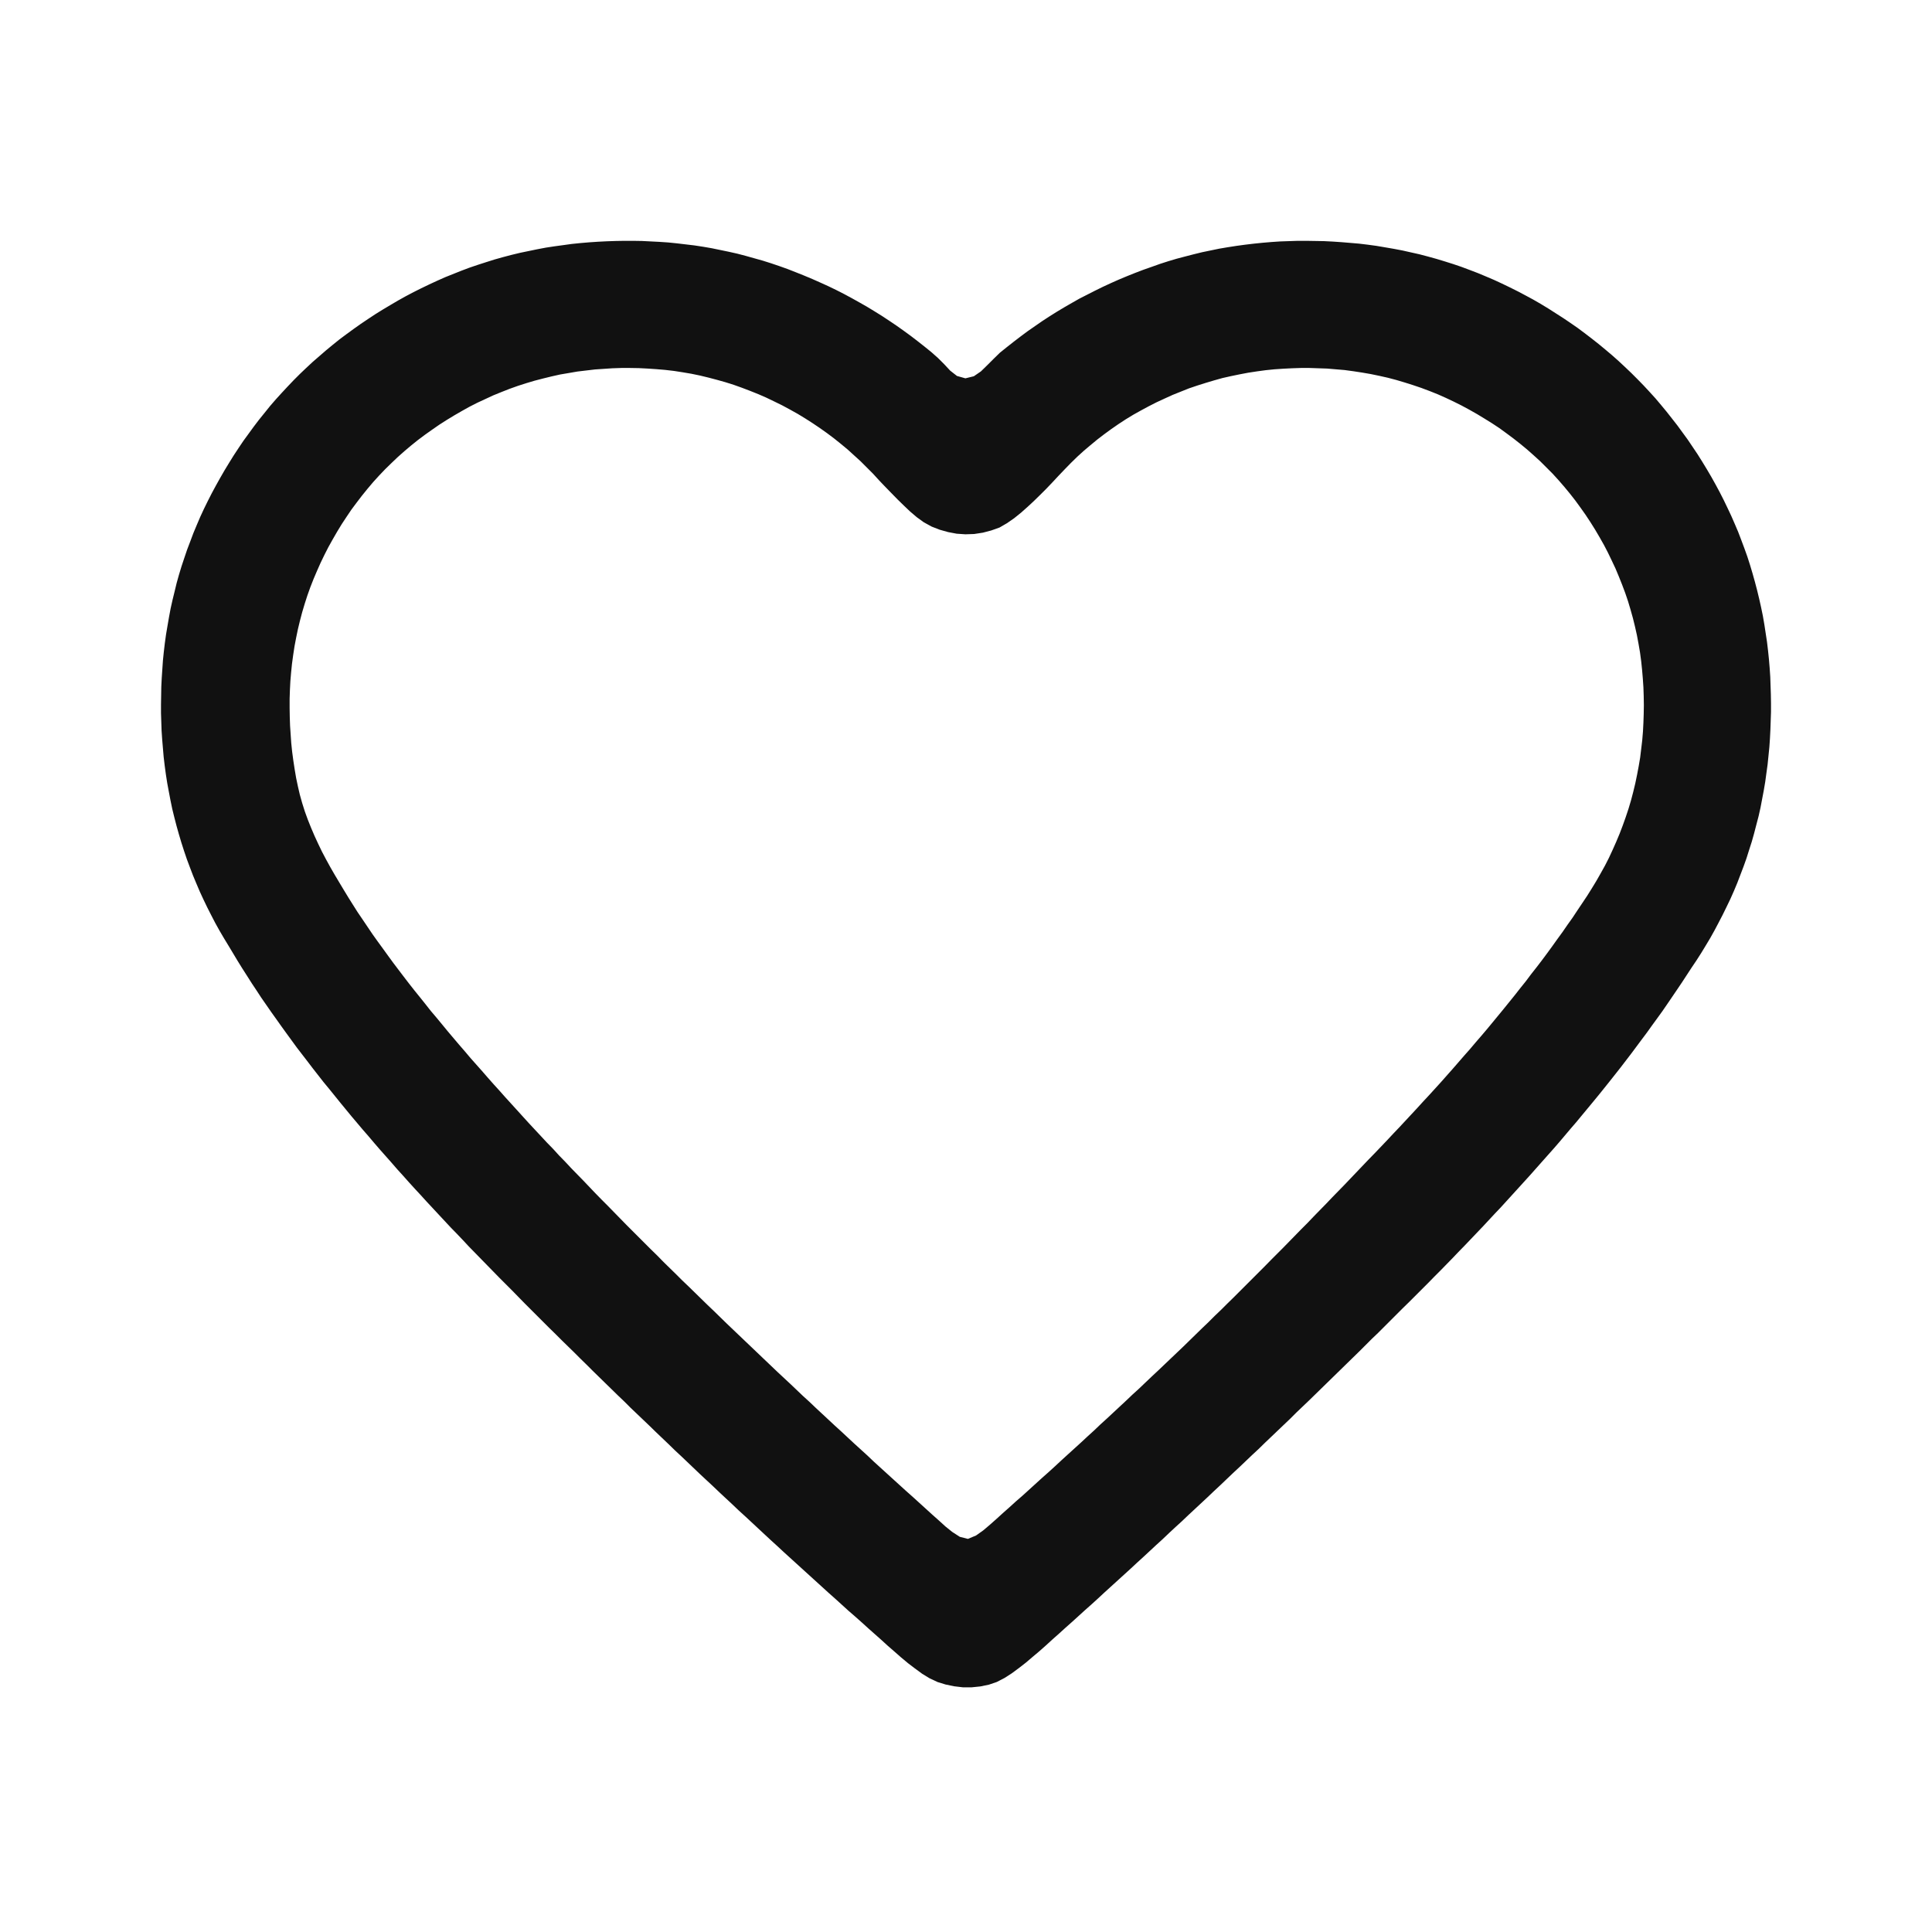
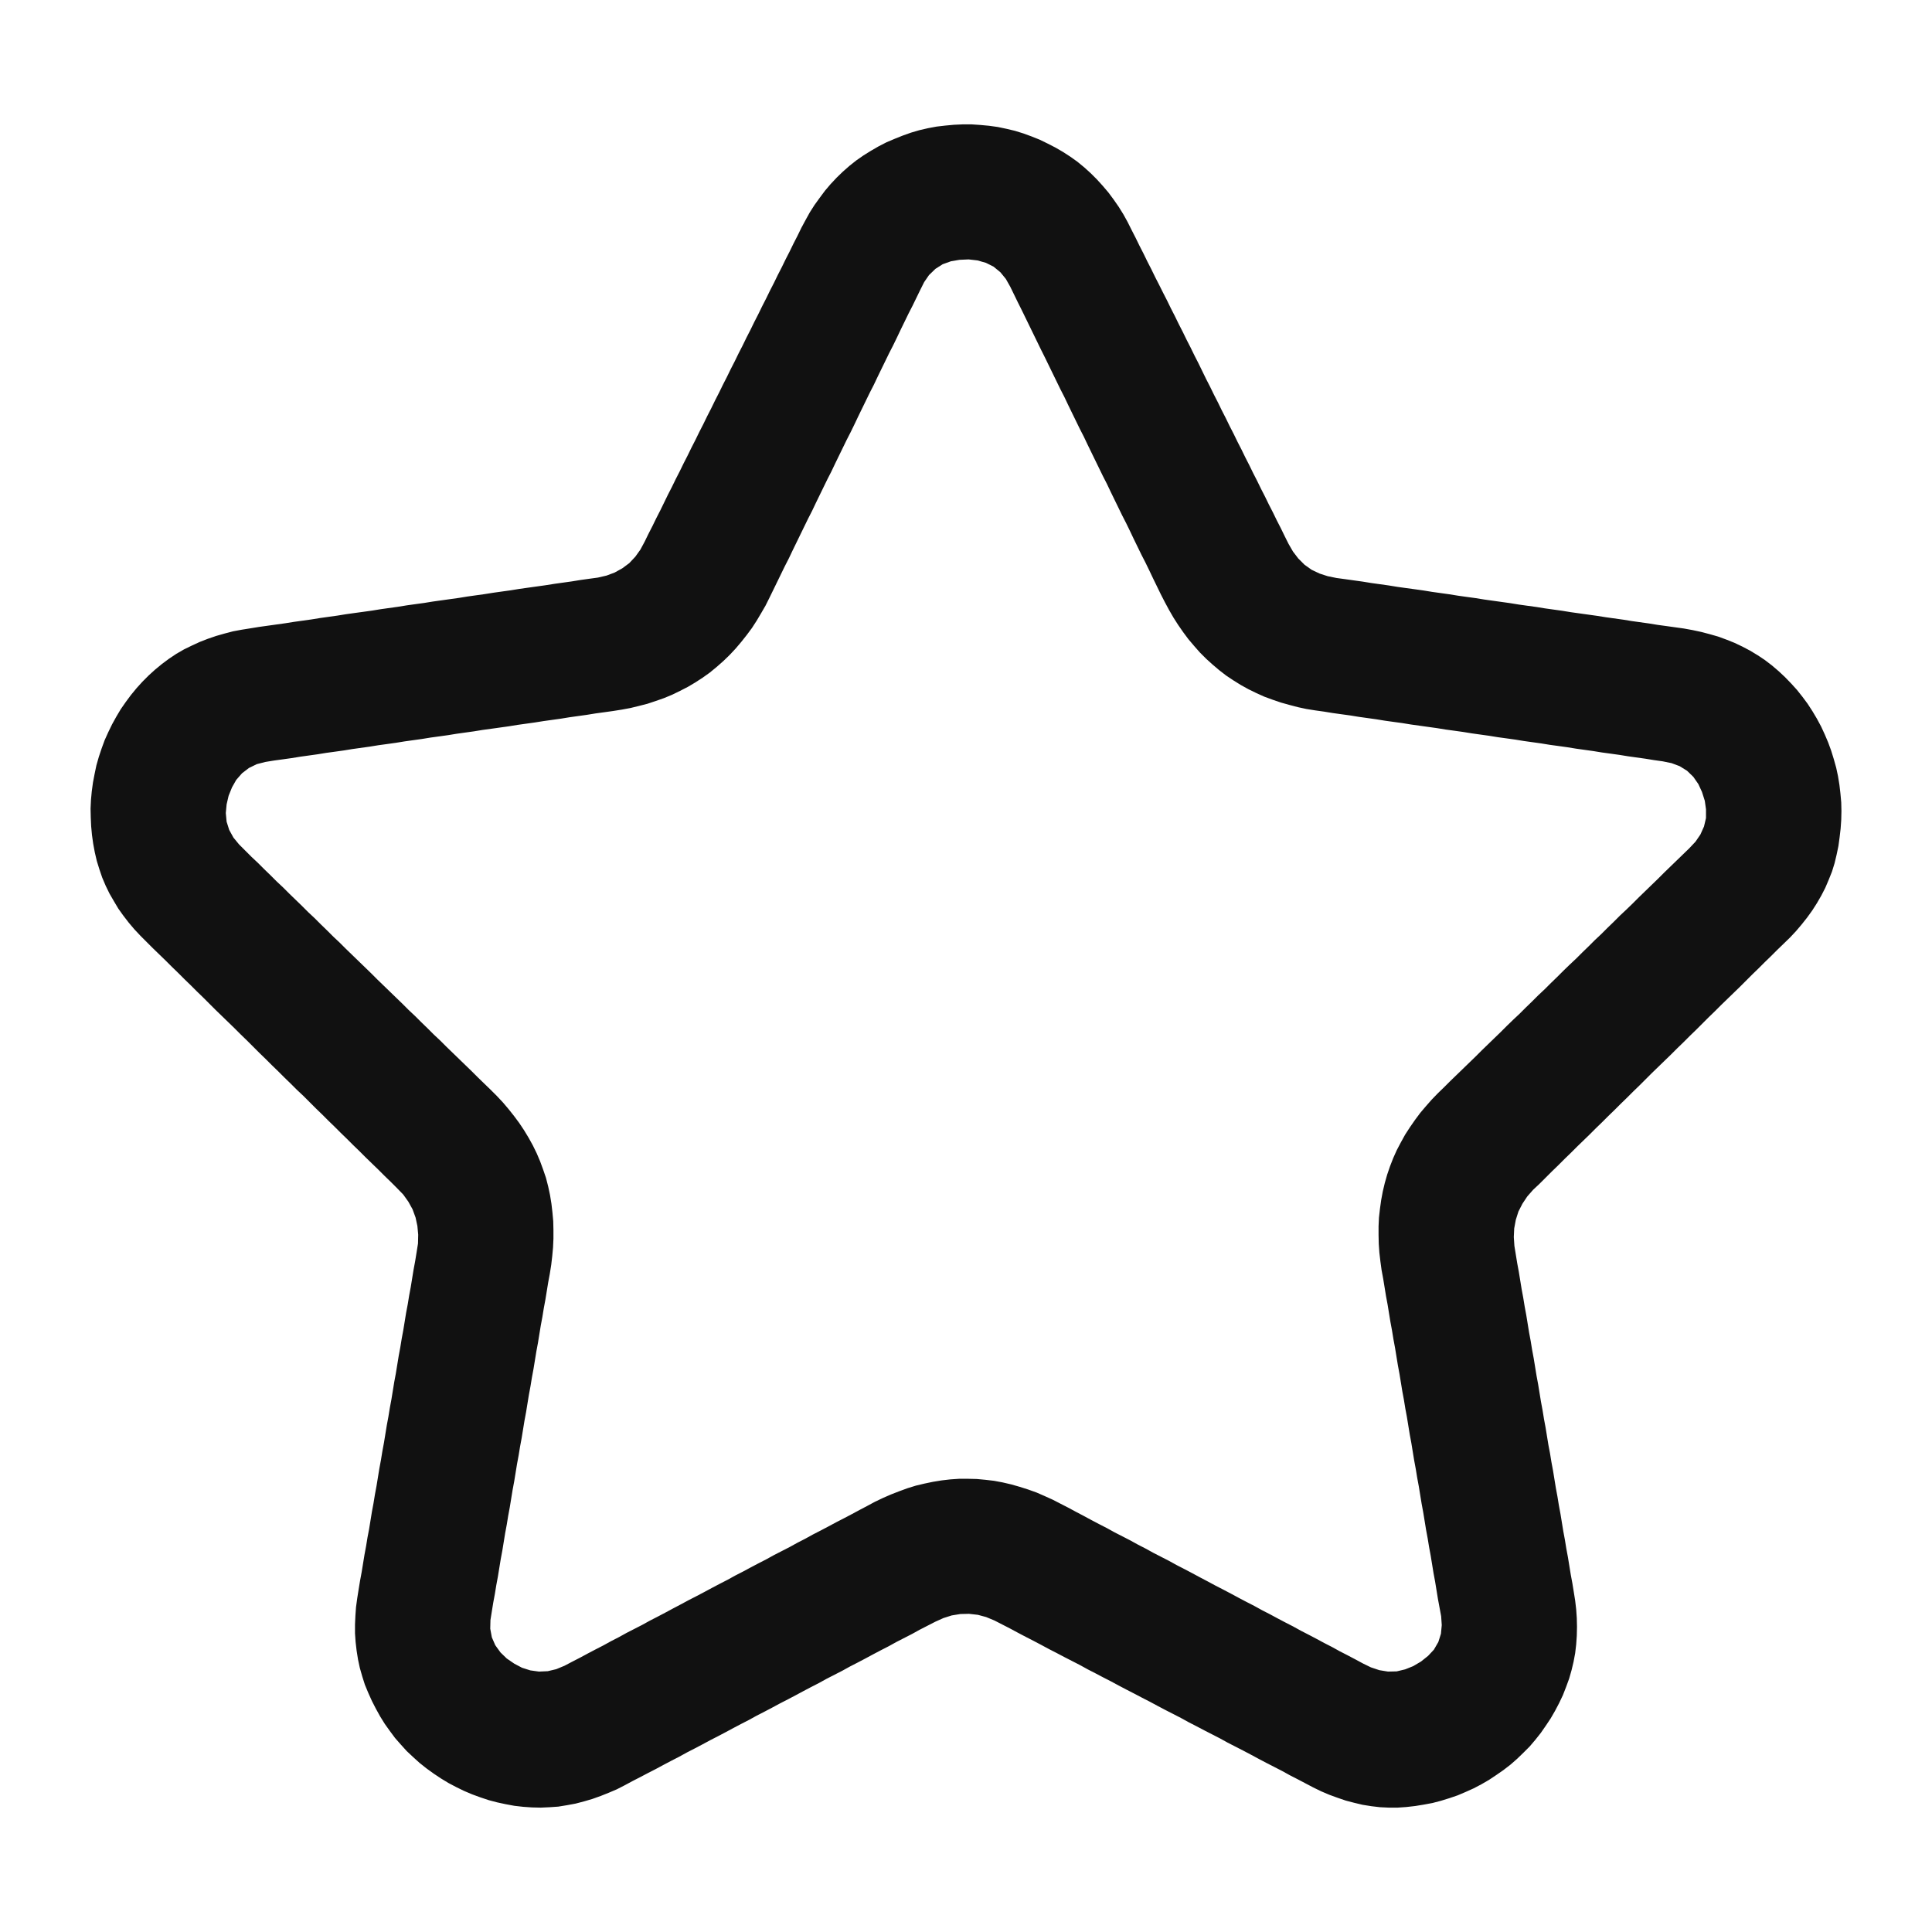
- <svg xmlns="http://www.w3.org/2000/svg" width="22.0" height="22.0" viewBox="0 0 1306.8 1306.8">
-   <path d="M680.9 1071.9L676.3 1068.2L672.0 1064.0L667.8 1059.8L663.5 1055.6L658.7 1052.3L653.0 1050.9L647.3 1052.5L642.7 1056.1L638.7 1060.4L634.5 1064.6L630.0 1068.6L625.3 1072.4L620.6 1076.1L615.9 1079.7L611.1 1083.2L606.3 1086.6L601.4 1089.9L596.4 1093.2L591.4 1096.3L586.3 1099.4L581.2 1102.3L576.0 1105.2L570.8 1108.0L565.5 1110.7L560.1 1113.3L554.8 1115.7L549.4 1118.1L543.9 1120.4L538.4 1122.6L532.8 1124.8L527.2 1126.8L521.6 1128.7L515.9 1130.5L510.2 1132.1L504.5 1133.7L498.8 1135.2L493.0 1136.5L487.2 1137.7L481.4 1138.9L475.6 1139.9L469.7 1140.8L463.8 1141.5L457.9 1142.2L452.0 1142.8L446.1 1143.2L440.2 1143.5L434.3 1143.8L428.3 1143.9L422.3 1143.9L416.4 1143.8L410.5 1143.6L404.6 1143.3L398.6 1142.9L392.7 1142.4L386.8 1141.8L381.0 1141.0L375.1 1140.2L369.2 1139.3L363.4 1138.2L357.6 1137.0L351.8 1135.8L346.0 1134.4L340.3 1132.9L334.6 1131.3L328.9 1129.5L323.3 1127.7L317.7 1125.8L312.1 1123.7L306.6 1121.5L301.1 1119.3L295.7 1116.9L290.3 1114.4L284.9 1111.8L279.7 1109.2L274.4 1106.4L269.2 1103.5L264.1 1100.5L258.9 1097.4L253.9 1094.3L248.9 1091.0L244.0 1087.7L239.2 1084.3L234.4 1080.8L229.7 1077.3L225.1 1073.6L220.5 1069.8L216.0 1065.9L211.5 1062.0L207.2 1058.0L202.9 1053.9L198.7 1049.7L194.6 1045.4L190.6 1041.1L186.6 1036.7L182.7 1032.2L179.0 1027.6L175.2 1022.9L171.7 1018.3L168.2 1013.5L164.7 1008.7L161.4 1003.8L158.1 998.8L155.0 993.8L151.9 988.7L148.9 983.5L146.0 978.3L143.2 973.1L140.5 967.8L137.9 962.5L135.4 957.1L133.1 951.7L130.8 946.2L128.7 940.6L126.6 935.1L124.7 929.5L122.8 923.8L121.1 918.2L119.5 912.5L118.1 906.7L116.7 901.0L115.4 895.2L114.3 889.3L113.3 883.5L112.3 877.6L111.5 871.8L110.8 865.9L110.2 860.0L109.8 854.1L109.4 848.2L109.1 842.3L109.0 836.3L108.9 830.3L108.9 824.4L109.1 818.4L109.3 812.5L109.7 806.6L110.2 800.7L110.7 794.8L111.4 788.9L112.2 783.0L113.1 777.2L114.2 771.3L115.3 765.5L116.5 759.7L117.9 754.0L119.4 748.2L121.0 742.5L122.7 736.8L124.5 731.2L126.4 725.6L128.5 720.0L130.6 714.5L132.9 709.0L135.2 703.6L137.7 698.2L140.3 692.8L143.0 687.5L145.7 682.3L148.6 677.1L151.6 672.0L154.7 666.9L157.7 661.9L160.7 656.9L163.8 651.9L167.0 646.9L170.3 641.7L173.5 636.9L176.7 632.0L180.1 627.1L183.5 622.2L187.0 617.3L190.4 612.5L193.8 607.8L197.3 603.0L200.8 598.2L204.5 593.4L208.2 588.6L211.7 584.0L215.3 579.4L218.9 574.8L222.7 570.2L226.5 565.5L230.3 560.8L234.0 556.3L237.7 551.8L241.5 547.3L245.3 542.8L249.3 538.2L253.2 533.6L257.0 529.2L260.9 524.8L264.8 520.4L268.7 515.9L272.7 511.5L276.7 507.0L280.8 502.5L284.7 498.3L288.6 494.0L292.7 489.6L296.7 485.3L300.8 480.9L304.9 476.5L309.1 472.2L313.1 468.0L317.1 463.7L321.2 459.5L325.3 455.3L329.5 451.0L333.7 446.7L337.9 442.4L342.2 438.1L346.4 433.9L350.5 429.7L354.7 425.4L358.9 421.2L363.1 417.0L367.3 412.8L371.5 408.6L375.7 404.5L379.9 400.3L384.2 396.1L388.4 392.0L392.6 387.8L396.8 383.7L401.0 379.5L405.2 375.4L409.5 371.2L413.7 367.1L418.0 362.9L422.3 358.8L426.5 354.6L430.8 350.5L435.1 346.4L439.4 342.3L443.6 338.2L447.9 334.1L452.2 330.0L456.4 325.9L460.7 321.9L465.0 317.8L469.3 313.7L473.6 309.6L478.0 305.5L482.3 301.5L486.6 297.4L491.0 293.3L495.3 289.3L499.6 285.2L504.0 281.2L508.3 277.2L512.7 273.1L517.0 269.1L521.3 265.1L525.7 261.1L530.0 257.1L534.4 253.1L538.8 249.1L543.2 245.1L547.6 241.1L552.0 237.1L556.4 233.1L560.8 229.1L565.2 225.2L569.6 221.2L574.0 217.2L578.5 213.3L582.9 209.4L587.3 205.4L591.7 201.5L596.1 197.6L600.7 193.4L605.2 189.5L609.4 185.8L614.2 181.8L618.8 178.3L623.7 174.7L628.6 171.7L634.1 169.1L639.6 167.4L645.4 166.2L651.3 165.5L657.2 165.5L663.1 166.1L668.9 167.3L674.2 169.1L679.6 171.9L684.4 175.0L689.4 178.7L693.9 182.2L698.6 186.2L703.0 189.9L707.4 193.8L712.0 198.0L716.4 201.9L720.8 205.9L725.2 209.8L729.6 213.8L734.0 217.8L738.4 221.7L742.8 225.7L747.1 229.7L751.5 233.7L755.9 237.7L760.3 241.7L764.7 245.7L769.1 249.8L773.5 253.8L777.8 257.8L782.1 261.8L786.5 265.8L790.8 269.9L795.1 273.9L799.5 277.9L803.8 282.0L808.1 286.0L812.5 290.1L816.8 294.1L821.1 298.2L825.5 302.3L829.8 306.4L834.1 310.5L838.4 314.5L842.7 318.6L847.0 322.7L851.3 326.7L855.5 330.8L859.8 334.9L864.1 339.0L868.4 343.1L872.7 347.2L876.9 351.4L881.2 355.5L885.5 359.6L889.8 363.8L894.0 367.9L898.3 372.1L902.5 376.2L906.7 380.3L911.0 384.5L915.2 388.6L919.4 392.7L923.6 396.9L927.8 401.1L932.1 405.2L936.3 409.4L940.5 413.6L944.7 417.8L948.9 422.0L953.2 426.2L957.4 430.4L961.6 434.6L965.9 438.9L970.1 443.2L974.3 447.4L978.4 451.6L982.5 455.8L986.5 460.0L990.7 464.3L994.8 468.6L999.0 473.0L1003.1 477.3L1007.1 481.6L1011.1 485.9L1015.1 490.1L1019.1 494.5L1023.2 499.0L1027.2 503.4L1031.2 507.8L1035.2 512.2L1039.0 516.5L1042.9 520.9L1046.9 525.4L1050.9 529.9L1054.8 534.4L1058.6 538.9L1062.4 543.4L1066.2 547.8L1070.0 552.4L1073.9 557.1L1077.7 561.7L1081.4 566.2L1085.1 570.8L1088.7 575.3L1092.5 580.1L1096.2 584.8L1099.8 589.5L1103.4 594.2L1106.9 598.9L1110.4 603.6L1114.0 608.4L1117.5 613.3L1121.0 618.1L1124.4 622.8L1127.7 627.6L1131.1 632.6L1134.5 637.6L1137.8 642.5L1141.0 647.4L1144.2 652.3L1147.5 657.2L1150.7 662.2L1153.8 667.3L1156.8 672.3L1159.7 677.5L1162.5 682.8L1165.2 688.0L1167.8 693.3L1170.4 698.7L1172.8 704.1L1175.1 709.6L1177.2 715.1L1179.3 720.6L1181.3 726.2L1183.1 731.9L1184.9 737.5L1186.5 743.2L1188.0 749.0L1189.5 754.7L1190.8 760.5L1191.9 766.3L1193.0 772.1L1194.0 778.0L1194.8 783.9L1195.6 789.7L1196.2 795.6L1196.8 801.6L1197.2 807.5L1197.5 813.4L1197.7 819.3L1197.9 825.2L1197.9 831.2L1197.8 837.2L1197.6 843.1L1197.4 849.0L1197.0 854.9L1196.5 860.9L1195.9 866.7L1195.2 872.6L1194.3 878.5L1193.4 884.4L1192.4 890.2L1191.2 896.0L1189.9 901.8L1188.5 907.6L1187.0 913.3L1185.4 919.0L1183.7 924.7L1181.9 930.3L1179.9 935.9L1177.8 941.5L1175.7 947.0L1173.4 952.4L1171.0 957.9L1168.5 963.2L1165.9 968.6L1163.2 973.9L1160.4 979.1L1157.5 984.3L1154.5 989.4L1151.4 994.5L1148.2 999.6L1144.9 1004.5L1141.6 1009.4L1138.1 1014.2L1134.6 1019.0L1131.0 1023.6L1127.3 1028.3L1123.5 1032.9L1119.7 1037.4L1115.7 1041.8L1111.7 1046.1L1107.5 1050.4L1103.4 1054.5L1099.1 1058.6L1094.7 1062.7L1090.3 1066.6L1085.8 1070.4L1081.2 1074.2L1076.5 1077.9L1071.8 1081.5L1067.1 1085.0L1062.2 1088.4L1057.3 1091.7L1052.3 1094.9L1047.3 1098.1L1042.2 1101.2L1037.0 1104.2L1031.8 1107.0L1026.5 1109.8L1021.3 1112.4L1015.9 1115.0L1010.5 1117.5L1005.1 1119.8L999.6 1122.1L994.1 1124.2L988.5 1126.3L982.9 1128.2L977.2 1130.0L971.6 1131.7L965.8 1133.3L960.1 1134.8L954.3 1136.1L948.5 1137.4L942.7 1138.5L936.9 1139.5L931.0 1140.5L925.1 1141.3L919.3 1142.0L913.4 1142.5L907.4 1143.0L901.5 1143.4L895.6 1143.7L889.7 1143.8L883.7 1143.9L877.8 1143.9L871.8 1143.7L865.9 1143.5L860.0 1143.1L854.1 1142.6L848.2 1142.0L842.3 1141.3L836.4 1140.5L830.6 1139.6L824.7 1138.6L818.9 1137.4L813.1 1136.2L807.4 1134.8L801.6 1133.3L795.9 1131.8L790.2 1130.1L784.6 1128.3L779.0 1126.3L773.3 1124.3L767.8 1122.2L762.3 1120.0L756.8 1117.7L751.4 1115.3L746.0 1112.8L740.7 1110.2L735.4 1107.5L730.1 1104.8L725.0 1101.9L719.8 1098.9L714.8 1095.9L709.7 1092.7L704.8 1089.5L699.9 1086.1L695.0 1082.7L690.3 1079.2L685.6 1075.6L680.9 1071.9ZM1111.9 829.9L1111.8 823.9L1111.6 818.0L1111.3 812.1L1110.8 806.1L1110.1 800.2L1109.4 794.4L1108.4 788.5L1107.3 782.7L1106.1 776.9L1104.7 771.1L1103.2 765.4L1101.5 759.7L1099.6 754.0L1097.6 748.4L1095.5 742.9L1093.2 737.4L1090.8 732.0L1088.3 726.6L1085.6 721.3L1082.7 716.1L1079.8 711.0L1076.7 705.9L1073.5 700.8L1070.3 696.0L1067.0 691.1L1063.7 686.1L1060.2 681.2L1056.9 676.4L1053.4 671.6L1049.9 666.7L1046.4 661.9L1042.9 657.2L1039.3 652.5L1035.6 647.8L1032.0 643.0L1028.3 638.4L1024.7 633.8L1020.9 629.1L1017.1 624.4L1013.4 619.9L1009.7 615.4L1005.9 610.8L1002.0 606.2L998.1 601.7L994.3 597.2L990.4 592.8L986.5 588.3L982.5 583.7L978.6 579.3L974.7 574.9L970.7 570.5L966.7 566.1L962.6 561.7L958.6 557.3L954.6 553.0L950.6 548.7L946.5 544.3L942.4 540.0L938.2 535.5L934.0 531.1L929.8 526.7L925.6 522.4L921.5 518.1L917.4 513.8L913.3 509.5L909.3 505.3L905.2 501.1L901.2 497.0L897.1 492.7L892.8 488.3L888.6 484.0L884.4 479.6L880.2 475.4L876.1 471.2L872.0 467.0L867.9 462.8L863.8 458.7L859.7 454.6L855.4 450.2L851.1 445.9L846.8 441.6L842.6 437.4L838.4 433.2L834.3 429.1L830.1 425.0L826.1 421.0L821.7 416.8L817.4 412.5L813.0 408.3L808.7 404.1L804.5 400.0L800.3 395.9L796.1 391.9L792.0 388.0L787.7 383.9L783.4 379.8L779.0 375.7L774.7 371.6L770.4 367.5L766.0 363.5L761.7 359.4L757.4 355.4L753.0 351.3L748.7 347.3L744.3 343.3L740.0 339.2L735.6 335.2L731.3 331.2L726.9 327.2L722.5 323.2L718.1 319.2L713.7 315.1L709.3 311.1L704.9 307.2L700.5 303.2L696.1 299.2L691.7 295.2L687.2 291.3L682.8 287.3L678.4 283.4L674.0 279.4L669.6 275.5L665.0 271.6L660.2 268.2L654.7 265.9L649.2 267.3L644.1 270.6L639.5 274.3L635.1 278.3L630.6 282.3L626.2 286.3L621.8 290.3L617.4 294.3L613.0 298.2L608.6 302.2L604.2 306.2L599.8 310.2L595.4 314.2L591.0 318.2L586.7 322.3L582.3 326.3L577.9 330.3L573.6 334.3L569.2 338.4L564.8 342.4L560.5 346.4L556.1 350.5L551.8 354.5L547.5 358.6L543.1 362.6L538.8 366.7L534.5 370.8L530.2 374.8L525.8 378.9L521.5 383.0L517.2 387.1L512.9 391.2L508.6 395.3L504.3 399.4L499.9 403.6L495.6 407.7L491.3 411.8L487.1 415.9L482.9 420.0L478.6 424.1L474.3 428.3L470.0 432.5L465.8 436.6L461.5 440.7L457.4 444.8L453.1 449.0L448.8 453.2L444.6 457.5L440.4 461.6L436.2 465.8L432.1 469.9L427.8 474.2L423.6 478.4L419.4 482.7L415.3 486.9L411.2 491.1L407.0 495.3L402.8 499.6L398.7 503.9L394.6 508.2L390.5 512.4L386.4 516.6L382.3 521.0L378.1 525.3L374.1 529.7L370.0 533.9L366.0 538.2L361.9 542.6L357.8 547.0L353.8 551.4L349.9 555.7L345.9 560.1L341.8 564.6L337.9 569.0L333.9 573.4L330.1 577.7L326.1 582.3L322.1 586.8L318.2 591.2L314.4 595.7L310.5 600.2L306.6 604.8L302.8 609.3L299.1 613.8L295.3 618.4L291.4 623.0L287.7 627.7L284.1 632.2L280.3 636.9L276.6 641.6L273.0 646.3L269.5 650.9L265.8 655.8L262.3 660.6L258.9 665.3L255.4 670.1L251.9 675.0L248.6 679.9L245.3 684.8L241.9 689.8L238.8 694.7L235.6 699.8L232.5 704.9L229.5 709.9L226.4 715.1L223.4 720.3L220.6 725.4L217.8 730.7L215.2 736.1L212.8 741.3L210.4 746.9L208.2 752.4L206.2 757.9L204.4 763.6L202.8 769.3L201.5 774.9L200.3 780.6L199.3 786.5L198.4 792.4L197.6 798.4L197.0 804.2L196.6 810.0L196.2 815.9L196.0 821.9L195.9 828.0L195.9 834.1L196.1 840.1L196.4 846.0L196.9 851.9L197.5 857.8L198.3 863.7L199.2 869.6L200.3 875.4L201.5 881.2L202.9 887.0L204.4 892.7L206.1 898.4L207.9 904.0L209.9 909.6L212.1 915.2L214.4 920.6L216.8 926.0L219.4 931.4L222.1 936.7L225.0 941.9L228.0 947.1L231.1 952.2L234.4 957.2L237.7 962.1L241.2 966.8L244.8 971.5L248.6 976.2L252.4 980.7L256.4 985.1L260.5 989.4L264.7 993.5L269.0 997.6L273.5 1001.6L278.0 1005.4L282.6 1009.1L287.4 1012.7L292.2 1016.1L297.1 1019.5L302.1 1022.7L307.2 1025.8L312.4 1028.8L317.6 1031.7L322.9 1034.4L328.3 1036.9L333.7 1039.4L339.1 1041.6L344.7 1043.8L350.3 1045.8L355.9 1047.6L361.6 1049.3L367.4 1050.8L373.1 1052.2L378.9 1053.5L384.8 1054.5L390.6 1055.5L396.5 1056.2L402.4 1056.9L408.3 1057.3L414.2 1057.7L420.2 1057.9L426.2 1057.9L432.2 1057.8L438.1 1057.5L444.0 1057.1L449.9 1056.6L455.9 1055.9L461.7 1055.0L467.6 1054.0L473.4 1052.8L479.2 1051.4L484.9 1049.9L490.6 1048.3L496.3 1046.5L501.9 1044.5L507.4 1042.4L512.9 1040.2L518.4 1037.8L523.8 1035.2L529.1 1032.6L534.3 1029.8L539.5 1026.9L544.6 1023.8L549.6 1020.6L554.5 1017.3L559.3 1013.9L564.1 1010.3L568.7 1006.6L573.3 1002.8L577.7 998.8L582.1 994.8L586.3 990.6L590.5 986.4L594.7 981.8L598.8 977.5L602.8 973.4L607.1 969.0L611.3 964.9L615.6 960.8L620.2 956.9L624.9 953.5L630.2 950.6L635.6 948.5L641.3 946.9L647.1 945.8L653.0 945.4L658.9 945.6L664.8 946.5L670.5 948.0L676.1 950.0L681.1 952.9L686.0 956.3L690.6 960.0L695.1 964.0L699.3 967.9L703.7 972.2L707.8 976.3L711.9 980.6L716.1 985.1L720.3 989.5L724.4 993.7L728.7 997.9L733.1 1001.9L737.6 1005.7L742.2 1009.5L746.9 1013.1L751.7 1016.6L756.6 1020.0L761.5 1023.2L766.6 1026.3L771.8 1029.2L777.0 1032.0L782.3 1034.7L787.7 1037.2L793.2 1039.7L798.7 1041.9L804.2 1044.1L809.8 1046.0L815.5 1047.8L821.2 1049.5L826.9 1051.1L832.7 1052.4L838.5 1053.6L844.3 1054.7L850.2 1055.6L856.1 1056.4L862.0 1057.0L867.9 1057.4L873.8 1057.7L879.8 1057.9L885.8 1057.9L891.8 1057.7L897.7 1057.5L903.6 1057.0L909.5 1056.5L915.4 1055.7L921.3 1054.8L927.1 1053.8L932.9 1052.6L938.7 1051.3L944.4 1049.8L950.1 1048.1L955.8 1046.3L961.4 1044.4L967.0 1042.3L972.5 1040.1L977.9 1037.7L983.2 1035.2L988.6 1032.5L993.8 1029.7L999.1 1026.7L1004.2 1023.6L1009.2 1020.5L1014.2 1017.2L1019.0 1013.7L1023.7 1010.2L1028.4 1006.5L1033.0 1002.7L1037.4 998.8L1041.8 994.8L1046.0 990.6L1050.2 986.4L1054.2 982.0L1058.1 977.5L1061.9 972.9L1065.5 968.3L1069.0 963.5L1072.4 958.7L1075.7 953.7L1078.9 948.6L1081.9 943.5L1084.9 938.2L1087.6 933.0L1090.2 927.6L1092.7 922.3L1095.0 916.8L1097.2 911.3L1099.3 905.7L1101.2 900.1L1102.9 894.4L1104.5 888.7L1105.9 883.0L1107.2 877.2L1108.3 871.3L1109.3 865.5L1110.1 859.5L1110.7 853.7L1111.2 847.8L1111.6 841.9L1111.8 835.9L1111.9 829.9Z" transform="matrix(1.0 0.0 -0.0 -1.0 0.0 1306.8)" fill="#111111" />
+ <svg xmlns="http://www.w3.org/2000/svg" width="22.0" height="22.0" viewBox="0 0 960.0 960.0">
+   <path d="M398.2 113.2L396.3 117.1L394.3 121.0L392.4 124.9L390.4 128.8L388.5 132.7L386.5 136.6L384.6 140.5L382.6 144.4L380.7 148.3L378.7 152.2L376.8 156.1L374.8 160.0L372.9 163.9L370.9 167.8L369.0 171.7L367.0 175.6L365.1 179.5L363.1 183.4L361.2 187.3L359.2 191.2L357.3 195.1L355.3 199.0L353.4 202.9L351.4 206.8L349.5 210.7L347.5 214.6L345.6 218.5L343.6 222.4L341.7 226.3L339.7 230.2L337.8 234.1L335.8 238.0L333.9 241.9L331.9 245.8L330.0 249.7L328.1 253.6L326.1 257.5L324.2 261.4L322.2 265.3L320.3 269.2L318.2 273.1L315.7 276.6L312.7 279.8L309.2 282.4L305.4 284.5L301.4 286.0L297.1 287.0L292.7 287.6L288.4 288.2L284.1 288.9L279.8 289.5L275.5 290.1L271.1 290.8L266.8 291.4L262.5 292.0L258.2 292.6L253.9 293.3L249.6 293.9L245.3 294.5L240.9 295.2L236.6 295.8L232.3 296.4L228.0 297.1L223.7 297.7L219.4 298.3L215.1 298.9L210.8 299.6L206.4 300.2L202.1 300.8L197.8 301.5L193.5 302.1L189.2 302.7L184.9 303.4L180.6 304.0L176.2 304.6L171.9 305.2L167.6 305.9L163.3 306.5L159.0 307.1L154.7 307.8L150.4 308.4L146.1 309.0L141.7 309.7L137.4 310.3L133.1 310.9L128.8 311.5L124.5 312.2L120.1 312.9L115.8 313.7L111.6 314.8L107.4 316.0L103.3 317.4L99.2 319.0L95.3 320.8L91.4 322.7L87.6 324.9L84.0 327.3L80.5 329.9L77.1 332.7L73.9 335.6L70.8 338.7L67.9 341.9L65.1 345.3L62.5 348.8L60.0 352.4L57.8 356.1L55.7 359.9L53.8 363.8L52.0 367.8L50.5 371.9L49.1 376.1L47.9 380.3L47.0 384.6L46.2 388.8L45.6 393.2L45.2 397.5L45.0 401.8L45.1 406.2L45.3 410.6L45.7 414.9L46.3 419.2L47.1 423.5L48.1 427.8L49.4 432.0L50.8 436.1L52.5 440.1L54.4 444.0L56.6 447.8L58.8 451.5L61.3 455.0L64.0 458.5L66.8 461.8L69.8 465.0L72.9 468.1L76.0 471.2L79.2 474.3L82.3 477.3L85.4 480.4L88.5 483.4L91.6 486.5L94.7 489.5L97.8 492.6L100.9 495.6L104.0 498.7L107.1 501.8L110.2 504.8L113.4 507.9L116.5 510.9L119.6 514.0L122.7 517.0L125.8 520.1L128.9 523.2L132.0 526.2L135.1 529.3L138.2 532.3L141.3 535.4L144.4 538.4L147.5 541.5L150.7 544.5L153.8 547.6L156.9 550.7L160.0 553.7L163.1 556.8L166.2 559.8L169.3 562.9L172.4 565.9L175.5 569.0L178.6 572.0L181.7 575.1L184.9 578.2L188.0 581.2L191.1 584.3L194.2 587.3L197.3 590.4L200.4 593.6L202.9 597.1L205.0 600.9L206.5 605.0L207.4 609.2L207.8 613.5L207.7 617.9L207.0 622.3L206.3 626.6L205.5 630.9L204.8 635.2L204.1 639.5L203.3 643.8L202.6 648.1L201.8 652.3L201.1 656.6L200.4 660.9L199.6 665.2L198.9 669.5L198.1 673.8L197.4 678.1L196.7 682.4L195.9 686.7L195.2 691.0L194.5 695.3L193.7 699.6L193.0 703.9L192.2 708.2L191.5 712.5L190.8 716.8L190.0 721.1L189.3 725.4L188.5 729.7L187.8 734.0L187.1 738.3L186.3 742.6L185.6 746.9L184.8 751.2L184.1 755.5L183.4 759.8L182.6 764.0L181.9 768.3L181.1 772.6L180.4 776.9L179.7 781.2L178.9 785.5L178.2 789.8L177.5 794.2L176.9 798.6L176.6 802.8L176.4 807.2L176.4 811.6L176.7 815.9L177.2 820.2L177.9 824.6L178.8 828.8L180.0 833.0L181.3 837.1L183.0 841.2L184.8 845.2L186.8 849.1L188.9 852.9L191.2 856.6L193.7 860.1L196.3 863.6L199.2 866.9L202.1 870.1L205.3 873.1L208.5 876.0L211.9 878.7L215.5 881.3L219.1 883.7L222.9 886.0L226.7 888.0L230.6 889.9L234.6 891.6L238.7 893.1L242.9 894.5L247.1 895.6L251.3 896.5L255.6 897.3L260.0 897.8L264.3 898.1L268.7 898.2L273.1 898.0L277.4 897.7L281.7 897.0L286.0 896.2L290.2 895.1L294.3 893.9L298.5 892.4L302.5 890.8L306.5 889.1L310.4 887.1L314.3 885.0L318.2 883.0L322.0 881.0L325.9 879.0L329.8 876.9L333.6 874.9L337.5 872.9L341.3 870.8L345.2 868.8L349.0 866.8L352.9 864.7L356.8 862.7L360.6 860.7L364.5 858.6L368.3 856.6L372.2 854.6L376.0 852.5L379.9 850.5L383.7 848.5L387.6 846.4L391.5 844.4L395.3 842.4L399.2 840.3L403.0 838.3L406.9 836.3L410.7 834.2L414.6 832.2L418.5 830.2L422.3 828.1L426.2 826.1L430.0 824.1L433.9 822.0L437.7 820.0L441.6 818.0L445.4 815.9L449.3 813.9L453.2 811.9L457.0 809.8L460.9 807.8L464.8 805.8L468.8 804.0L472.9 802.7L477.2 802.0L481.5 801.9L485.9 802.4L490.0 803.5L494.1 805.2L498.0 807.2L501.9 809.2L505.8 811.3L509.6 813.3L513.5 815.3L517.3 817.3L521.2 819.4L525.1 821.4L528.9 823.4L532.8 825.4L536.7 827.4L540.5 829.5L544.4 831.5L548.2 833.5L552.1 835.5L556.0 837.6L559.8 839.6L563.7 841.6L567.5 843.6L571.4 845.6L575.3 847.7L579.1 849.7L583.0 851.7L586.9 853.7L590.7 855.8L594.6 857.8L598.4 859.8L602.3 861.8L606.2 863.8L610.0 865.9L613.9 867.9L617.8 869.9L621.6 871.9L625.5 874.0L629.3 876.0L633.2 878.0L637.1 880.0L640.9 882.1L644.8 884.1L648.6 886.1L652.6 888.2L656.5 890.1L660.5 891.8L664.6 893.3L668.7 894.7L672.9 895.8L677.1 896.8L681.5 897.5L685.8 898.0L690.1 898.2L694.5 898.2L698.8 897.9L703.2 897.4L707.5 896.7L711.8 895.9L716.0 894.8L720.2 893.5L724.3 892.1L728.3 890.4L732.3 888.6L736.1 886.6L739.9 884.4L743.5 882.0L747.1 879.5L750.6 876.8L753.9 873.9L757.0 870.9L760.1 867.8L762.9 864.5L765.6 861.1L768.1 857.5L770.5 853.9L772.7 850.1L774.7 846.3L776.6 842.3L778.2 838.2L779.7 834.1L780.9 829.9L781.9 825.7L782.7 821.4L783.2 817.1L783.5 812.8L783.6 808.4L783.5 804.0L783.2 799.7L782.7 795.4L782.0 791.0L781.3 786.7L780.5 782.4L779.8 778.1L779.1 773.8L778.3 769.5L777.6 765.2L776.8 760.9L776.1 756.6L775.4 752.3L774.6 748.0L773.9 743.7L773.1 739.4L772.4 735.1L771.7 730.8L770.9 726.5L770.2 722.2L769.4 718.0L768.7 713.7L768.0 709.4L767.2 705.1L766.5 700.8L765.7 696.5L765.0 692.2L764.3 687.9L763.5 683.6L762.8 679.3L762.1 675.0L761.3 670.7L760.6 666.4L759.8 662.1L759.1 657.8L758.4 653.5L757.6 649.2L756.9 644.9L756.1 640.6L755.4 636.3L754.7 632.0L753.9 627.7L753.2 623.4L752.5 619.1L752.2 614.7L752.4 610.4L753.2 606.1L754.5 602.0L756.5 598.1L758.9 594.5L761.8 591.2L765.0 588.2L768.1 585.1L771.2 582.0L774.3 579.0L777.4 575.9L780.5 572.9L783.6 569.8L786.7 566.8L789.9 563.7L793.0 560.6L796.1 557.6L799.2 554.5L802.3 551.5L805.4 548.4L808.5 545.4L811.6 542.3L814.7 539.3L817.8 536.2L820.9 533.1L824.0 530.1L827.2 527.0L830.3 524.0L833.4 520.9L836.5 517.9L839.6 514.8L842.7 511.8L845.8 508.7L848.9 505.6L852.0 502.6L855.1 499.5L858.2 496.5L861.4 493.4L864.5 490.4L867.6 487.3L870.7 484.2L873.8 481.2L876.9 478.1L880.0 475.1L883.1 472.0L886.2 469.0L889.4 465.9L892.4 462.7L895.2 459.4L897.9 456.0L900.5 452.4L902.8 448.8L905.0 445.0L907.0 441.1L908.7 437.1L910.3 433.1L911.6 428.9L912.6 424.7L913.5 420.4L914.1 416.0L914.6 411.7L914.9 407.4L915.0 403.0L914.9 398.7L914.5 394.3L914.0 390.0L913.3 385.7L912.4 381.5L911.2 377.2L909.9 373.0L908.4 368.9L906.7 364.9L904.9 361.0L902.8 357.1L900.6 353.4L898.2 349.7L895.6 346.2L892.9 342.8L890.0 339.6L887.0 336.5L883.8 333.5L880.4 330.6L877.0 328.0L873.4 325.6L869.6 323.3L865.8 321.3L861.8 319.4L857.8 317.8L853.7 316.3L849.5 315.1L845.3 314.0L841.1 313.1L836.7 312.3L832.4 311.7L828.1 311.1L823.7 310.5L819.4 309.8L815.1 309.2L810.8 308.6L806.5 307.9L802.2 307.3L797.9 306.7L793.5 306.0L789.2 305.4L784.9 304.8L780.6 304.2L776.3 303.5L772.0 302.9L767.7 302.3L763.4 301.6L759.0 301.0L754.7 300.4L750.4 299.7L746.1 299.1L741.8 298.5L737.5 297.9L733.2 297.2L728.8 296.6L724.5 296.0L720.2 295.3L715.9 294.7L711.6 294.1L707.3 293.4L703.0 292.8L698.6 292.2L694.3 291.6L690.0 290.9L685.7 290.3L681.4 289.7L677.1 289.0L672.8 288.4L668.5 287.8L664.1 287.2L659.7 286.3L655.7 285.0L651.7 283.1L648.2 280.6L645.1 277.5L642.5 274.1L640.3 270.3L638.3 266.3L636.4 262.4L634.4 258.5L632.5 254.6L630.5 250.7L628.6 246.8L626.6 242.9L624.7 239.0L622.7 235.1L620.8 231.2L618.8 227.3L616.9 223.4L614.9 219.5L613.0 215.6L611.0 211.7L609.1 207.8L607.1 203.9L605.2 200.0L603.2 196.1L601.3 192.2L599.3 188.3L597.4 184.4L595.5 180.5L593.5 176.6L591.6 172.7L589.6 168.8L587.7 164.9L585.7 161.0L583.8 157.1L581.8 153.2L579.9 149.3L577.9 145.4L576.0 141.6L574.0 137.7L572.1 133.8L570.1 129.9L568.2 126.0L566.2 122.1L564.3 118.2L562.3 114.3L560.3 110.3L558.2 106.5L555.9 102.8L553.4 99.2L550.8 95.7L548.0 92.4L545.1 89.2L542.0 86.1L538.8 83.2L535.4 80.4L531.9 77.9L528.2 75.5L524.4 73.3L520.5 71.3L516.6 69.4L512.6 67.8L508.5 66.3L504.3 65.0L500.1 64.0L495.8 63.1L491.5 62.5L487.2 62.1L482.8 61.8L478.4 61.8L474.0 62.0L469.7 62.4L465.4 62.9L461.1 63.7L456.8 64.7L452.7 65.9L448.5 67.4L444.5 69.0L440.5 70.7L436.6 72.7L432.8 74.9L429.1 77.2L425.5 79.7L422.1 82.4L418.8 85.3L415.7 88.3L412.7 91.5L409.9 94.8L407.3 98.3L404.7 101.9L402.4 105.5L400.3 109.3L398.2 113.2ZM502.0 142.5L503.9 146.4L505.8 150.3L507.8 154.3L509.7 158.2L511.6 162.1L513.5 166.0L515.4 169.9L517.3 173.8L519.3 177.8L521.2 181.7L523.1 185.6L525.0 189.5L526.9 193.4L528.9 197.3L530.8 201.3L532.7 205.2L534.6 209.1L536.5 213.0L538.5 216.9L540.4 220.9L542.3 224.8L544.2 228.7L546.1 232.6L548.0 236.5L550.0 240.4L551.9 244.4L553.8 248.3L555.7 252.2L557.6 256.1L559.6 260.0L561.5 263.9L563.4 267.9L565.3 271.8L567.2 275.7L569.2 279.6L571.1 283.5L573.0 287.5L574.9 291.4L576.8 295.3L578.8 299.2L580.9 303.1L583.1 306.9L585.4 310.5L587.9 314.1L590.5 317.6L593.3 320.9L596.2 324.2L599.3 327.3L602.5 330.2L605.8 333.0L609.3 335.7L612.9 338.1L616.6 340.4L620.4 342.5L624.3 344.4L628.3 346.2L632.4 347.7L636.5 349.1L640.8 350.3L645.0 351.4L649.2 352.3L653.6 353.0L657.9 353.6L662.2 354.3L666.5 354.9L670.9 355.5L675.2 356.2L679.5 356.8L683.8 357.4L688.1 358.1L692.4 358.7L696.8 359.3L701.1 360.0L705.4 360.6L709.7 361.2L714.0 361.8L718.3 362.5L722.7 363.1L727.0 363.7L731.3 364.4L735.6 365.0L739.9 365.6L744.2 366.3L748.6 366.9L752.9 367.5L757.2 368.2L761.5 368.8L765.8 369.4L770.1 370.1L774.5 370.7L778.8 371.3L783.1 372.0L787.4 372.6L791.7 373.2L796.0 373.9L800.4 374.5L804.7 375.1L809.0 375.8L813.3 376.4L817.6 377.0L821.9 377.7L826.2 378.3L830.6 379.2L834.6 380.7L838.3 383.0L841.4 386.0L843.9 389.6L845.7 393.5L847.1 397.9L847.7 402.1L847.7 406.5L846.7 410.7L844.9 414.7L842.5 418.2L839.4 421.5L836.3 424.5L833.2 427.5L830.0 430.6L826.9 433.6L823.8 436.7L820.7 439.7L817.5 442.8L814.4 445.8L811.3 448.9L808.2 451.9L805.0 454.9L801.9 458.0L798.8 461.0L795.7 464.1L792.5 467.1L789.4 470.2L786.3 473.2L783.2 476.3L780.0 479.3L776.9 482.3L773.8 485.4L770.7 488.4L767.6 491.5L764.4 494.5L761.3 497.6L758.2 500.6L755.1 503.7L751.9 506.7L748.8 509.7L745.7 512.8L742.6 515.8L739.4 518.9L736.3 521.9L733.2 525.0L730.1 528.0L726.9 531.1L723.8 534.1L720.7 537.1L717.6 540.2L714.4 543.3L711.4 546.4L708.5 549.7L705.7 553.0L703.1 556.5L700.6 560.1L698.2 563.8L696.1 567.6L694.1 571.4L692.3 575.4L690.7 579.5L689.3 583.6L688.1 587.8L687.1 592.0L686.3 596.3L685.7 600.6L685.2 605.0L685.0 609.3L685.0 613.7L685.1 618.1L685.4 622.4L685.9 626.7L686.5 631.1L687.3 635.4L688.0 639.7L688.7 644.0L689.5 648.3L690.2 652.6L690.9 656.9L691.7 661.2L692.4 665.5L693.2 669.8L693.9 674.1L694.6 678.4L695.4 682.7L696.1 687.0L696.8 691.3L697.6 695.6L698.3 699.9L699.1 704.2L699.8 708.5L700.5 712.8L701.3 717.1L702.0 721.4L702.7 725.7L703.5 730.0L704.2 734.3L705.0 738.6L705.7 742.9L706.4 747.2L707.2 751.5L707.9 755.8L708.6 760.1L709.4 764.4L710.1 768.7L710.9 773.0L711.6 777.3L712.3 781.6L713.1 785.9L713.8 790.2L714.5 794.5L715.3 798.8L716.1 803.1L716.4 807.5L716.0 811.8L714.7 815.9L712.5 819.7L709.6 822.8L706.1 825.6L702.2 827.9L698.2 829.5L694.0 830.5L689.7 830.6L685.4 829.9L681.2 828.5L677.3 826.6L673.4 824.5L669.6 822.5L665.7 820.5L661.9 818.4L658.0 816.4L654.1 814.3L650.3 812.3L646.4 810.3L642.6 808.2L638.7 806.2L634.9 804.2L631.0 802.1L627.1 800.1L623.3 798.0L619.4 796.0L615.6 794.0L611.7 791.9L607.9 789.9L604.0 787.9L600.1 785.8L596.3 783.8L592.4 781.7L588.6 779.7L584.7 777.7L580.9 775.6L577.0 773.6L573.1 771.6L569.3 769.5L565.4 767.5L561.6 765.4L557.7 763.4L553.8 761.4L550.0 759.3L546.1 757.3L542.3 755.3L538.4 753.2L534.6 751.2L530.7 749.1L526.8 747.1L522.9 745.1L518.9 743.3L515.0 741.6L510.8 740.1L506.7 738.8L502.5 737.6L498.2 736.6L493.9 735.8L489.6 735.3L485.3 734.9L480.9 734.8L476.6 734.8L472.2 735.1L467.9 735.6L463.6 736.3L459.3 737.2L455.1 738.2L450.9 739.5L446.8 741.0L442.7 742.6L438.8 744.3L434.8 746.2L430.9 748.3L427.1 750.3L423.2 752.4L419.4 754.4L415.5 756.4L411.6 758.5L407.8 760.5L403.9 762.5L400.1 764.6L396.2 766.6L392.4 768.7L388.5 770.7L384.6 772.7L380.8 774.8L376.9 776.8L373.1 778.8L369.2 780.9L365.3 782.9L361.5 785.0L357.6 787.0L353.8 789.0L349.9 791.1L346.1 793.1L342.2 795.1L338.3 797.2L334.5 799.2L330.6 801.3L326.8 803.3L322.9 805.3L319.1 807.4L315.2 809.4L311.3 811.4L307.5 813.5L303.6 815.5L299.8 817.6L295.9 819.6L292.1 821.6L288.2 823.7L284.3 825.7L280.5 827.7L276.4 829.4L272.2 830.4L267.8 830.6L263.5 830.0L259.4 828.7L255.6 826.7L251.8 824.1L248.7 821.1L246.1 817.5L244.4 813.6L243.6 809.3L243.7 805.0L244.4 800.6L245.1 796.3L245.9 792.0L246.6 787.7L247.4 783.4L248.1 779.1L248.8 774.8L249.6 770.5L250.3 766.2L251.0 761.9L251.8 757.6L252.5 753.3L253.3 749.0L254.0 744.7L254.7 740.4L255.5 736.1L256.2 731.8L256.9 727.5L257.7 723.2L258.4 718.9L259.2 714.6L259.9 710.3L260.6 706.0L261.4 701.7L262.1 697.4L262.8 693.1L263.6 688.8L264.3 684.5L265.1 680.2L265.8 675.9L266.5 671.6L267.3 667.3L268.0 663.0L268.7 658.7L269.5 654.4L270.2 650.1L271.0 645.8L271.7 641.5L272.4 637.2L273.2 632.9L273.9 628.5L274.4 624.2L274.8 619.9L275.0 615.5L275.0 611.1L274.9 606.8L274.5 602.4L274.0 598.1L273.3 593.8L272.4 589.6L271.3 585.3L269.9 581.2L268.4 577.1L266.7 573.1L264.8 569.2L262.7 565.4L260.4 561.6L258.0 558.0L255.4 554.5L252.7 551.1L249.9 547.8L246.9 544.6L243.8 541.5L240.6 538.4L237.5 535.4L234.4 532.3L231.3 529.3L228.1 526.2L225.0 523.2L221.9 520.2L218.8 517.1L215.6 514.1L212.5 511.0L209.4 508.0L206.3 504.9L203.1 501.9L200.0 498.8L196.9 495.8L193.8 492.8L190.6 489.7L187.5 486.7L184.4 483.6L181.3 480.6L178.1 477.5L175.0 474.5L171.9 471.5L168.8 468.4L165.6 465.4L162.5 462.3L159.4 459.3L156.3 456.2L153.1 453.2L150.0 450.1L146.9 447.1L143.8 444.1L140.7 441.0L137.5 438.0L134.4 434.9L131.3 431.9L128.2 428.8L125.0 425.8L121.9 422.7L118.8 419.6L116.0 416.2L113.9 412.4L112.6 408.3L112.2 404.0L112.6 399.7L113.6 395.4L115.3 391.2L117.4 387.5L120.3 384.2L123.7 381.6L127.6 379.7L131.9 378.6L136.2 377.9L140.6 377.3L144.9 376.7L149.2 376.0L153.5 375.4L157.8 374.8L162.1 374.1L166.5 373.5L170.8 372.9L175.1 372.2L179.4 371.6L183.7 371.0L188.0 370.3L192.4 369.7L196.7 369.1L201.0 368.4L205.3 367.8L209.6 367.2L213.9 366.5L218.3 365.9L222.6 365.3L226.9 364.6L231.2 364.0L235.5 363.4L239.8 362.7L244.2 362.1L248.5 361.5L252.8 360.9L257.1 360.2L261.4 359.6L265.7 359.0L270.1 358.3L274.4 357.7L278.7 357.1L283.0 356.4L287.3 355.8L291.6 355.2L295.9 354.5L300.3 353.9L304.6 353.3L309.0 352.6L313.3 351.8L317.4 350.8L321.7 349.7L325.9 348.3L329.9 346.9L334.0 345.2L337.9 343.3L341.8 341.3L345.5 339.1L349.2 336.7L352.7 334.2L356.1 331.4L359.4 328.5L362.5 325.5L365.5 322.3L368.3 319.0L371.0 315.6L373.6 312.1L376.0 308.4L378.2 304.7L380.4 300.9L382.4 296.9L384.3 293.0L386.2 289.1L388.1 285.2L390.0 281.3L392.0 277.4L393.9 273.4L395.8 269.5L397.7 265.6L399.6 261.7L401.5 257.8L403.5 253.9L405.4 249.9L407.3 246.0L409.2 242.1L411.1 238.2L413.1 234.3L415.0 230.3L416.9 226.4L418.8 222.5L420.7 218.6L422.7 214.7L424.6 210.8L426.5 206.8L428.4 202.9L430.3 199.0L432.2 195.1L434.2 191.2L436.1 187.2L438.0 183.3L439.9 179.4L441.8 175.5L443.8 171.6L445.7 167.7L447.6 163.7L449.5 159.8L451.4 155.9L453.4 152.0L455.3 148.1L457.2 144.2L459.2 140.2L461.6 136.7L464.8 133.6L468.4 131.3L472.6 129.8L476.8 129.1L481.3 128.9L485.7 129.4L489.9 130.6L493.7 132.5L497.1 135.3L499.8 138.6L502.0 142.5Z" fill="#111111" />
</svg>
